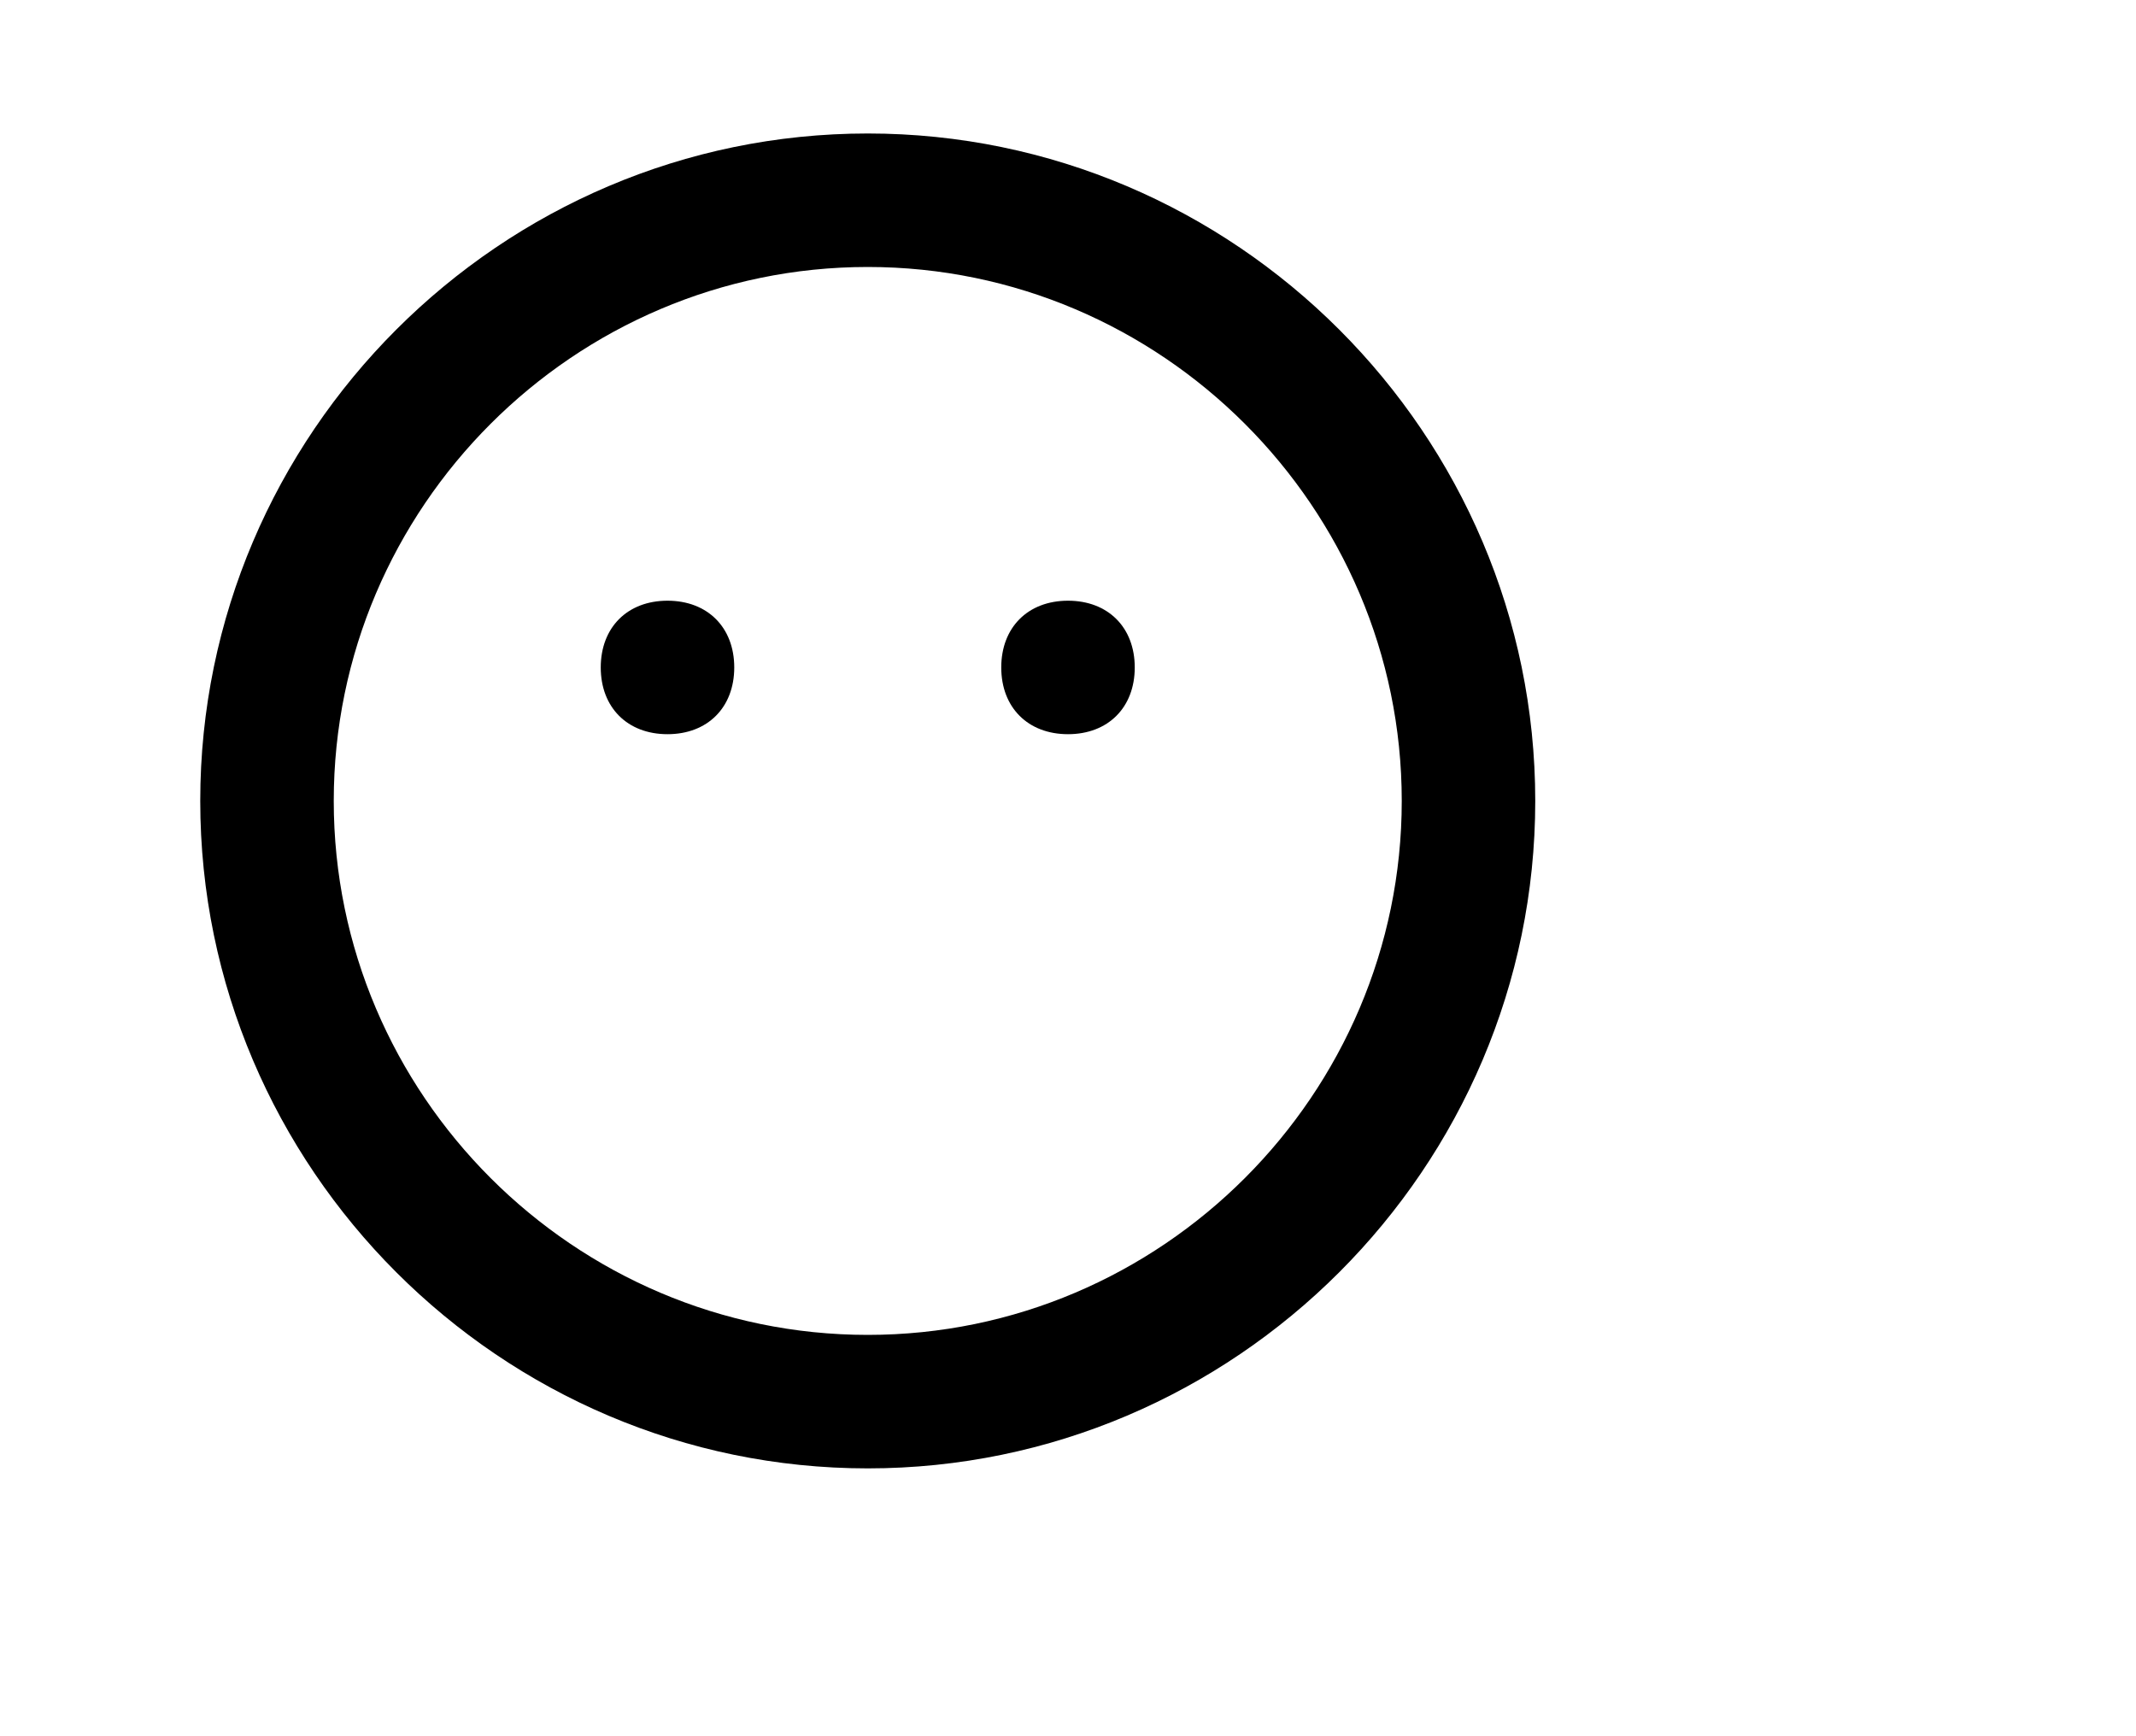
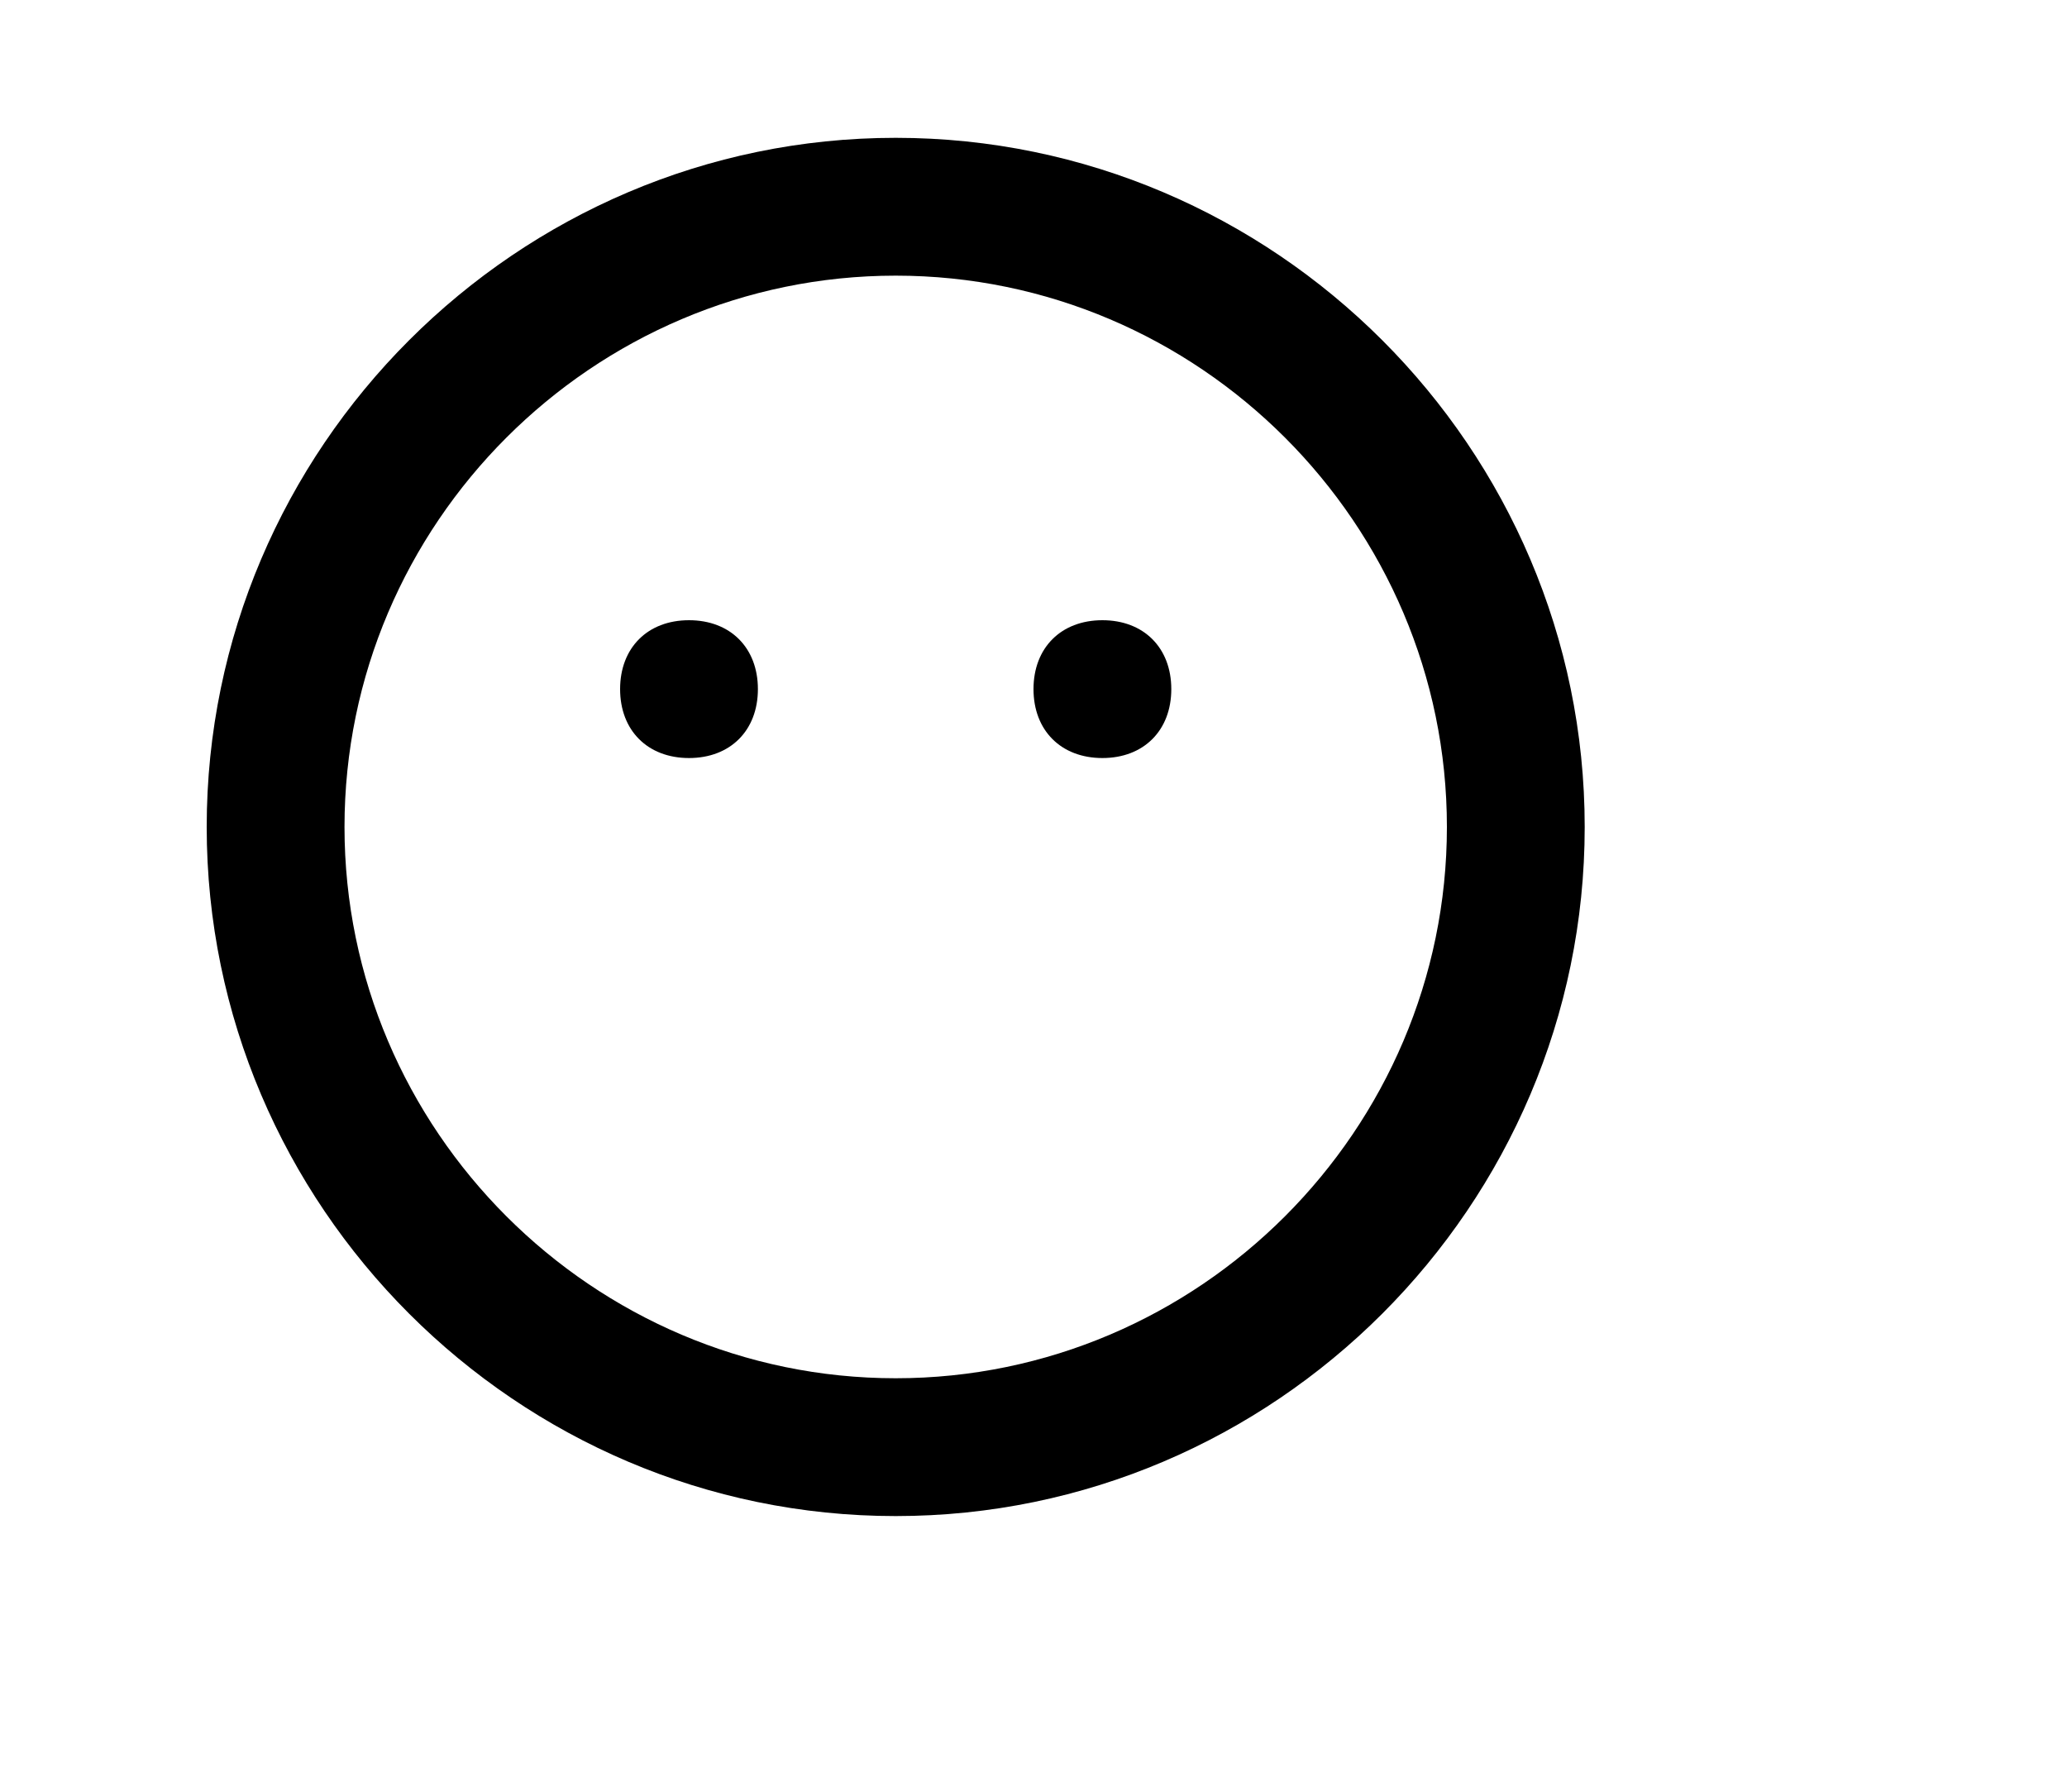
- <svg xmlns="http://www.w3.org/2000/svg" version="1.1" id="레이어_1" x="0px" y="0px" viewBox="-1 0 32 26" style="enable-background:new 0 0 24 24;" xml:space="preserve">
+ <svg xmlns="http://www.w3.org/2000/svg" version="1.1" id="레이어_1" x="0px" y="0px" viewBox="-1 0 30 26" style="enable-background:new 0 0 24 24;" xml:space="preserve">
  <style type="text/css">
	.st0{fill-rule:evenodd;clip-rule:evenodd;}
</style>
  <g>
    <path d="M10,10c0,0.6-0.4,1-1,1s-1-0.4-1-1s0.4-1,1-1S10,9.4,10,10z M15,11c0.6,0,1-0.4,1-1s-0.4-1-1-1s-1,0.4-1,1S14.4,11,15,11z" />
    <path class="st0" d="M12,22c5.5,0,10-4.5,10-10S17.5,2,12,2S2,6.5,2,12S6.5,22,12,22z M12,20c4.4,0,8-3.6,8-8s-3.6-8-8-8   s-8,3.6-8,8S7.6,20,12,20z" />
  </g>
</svg>
